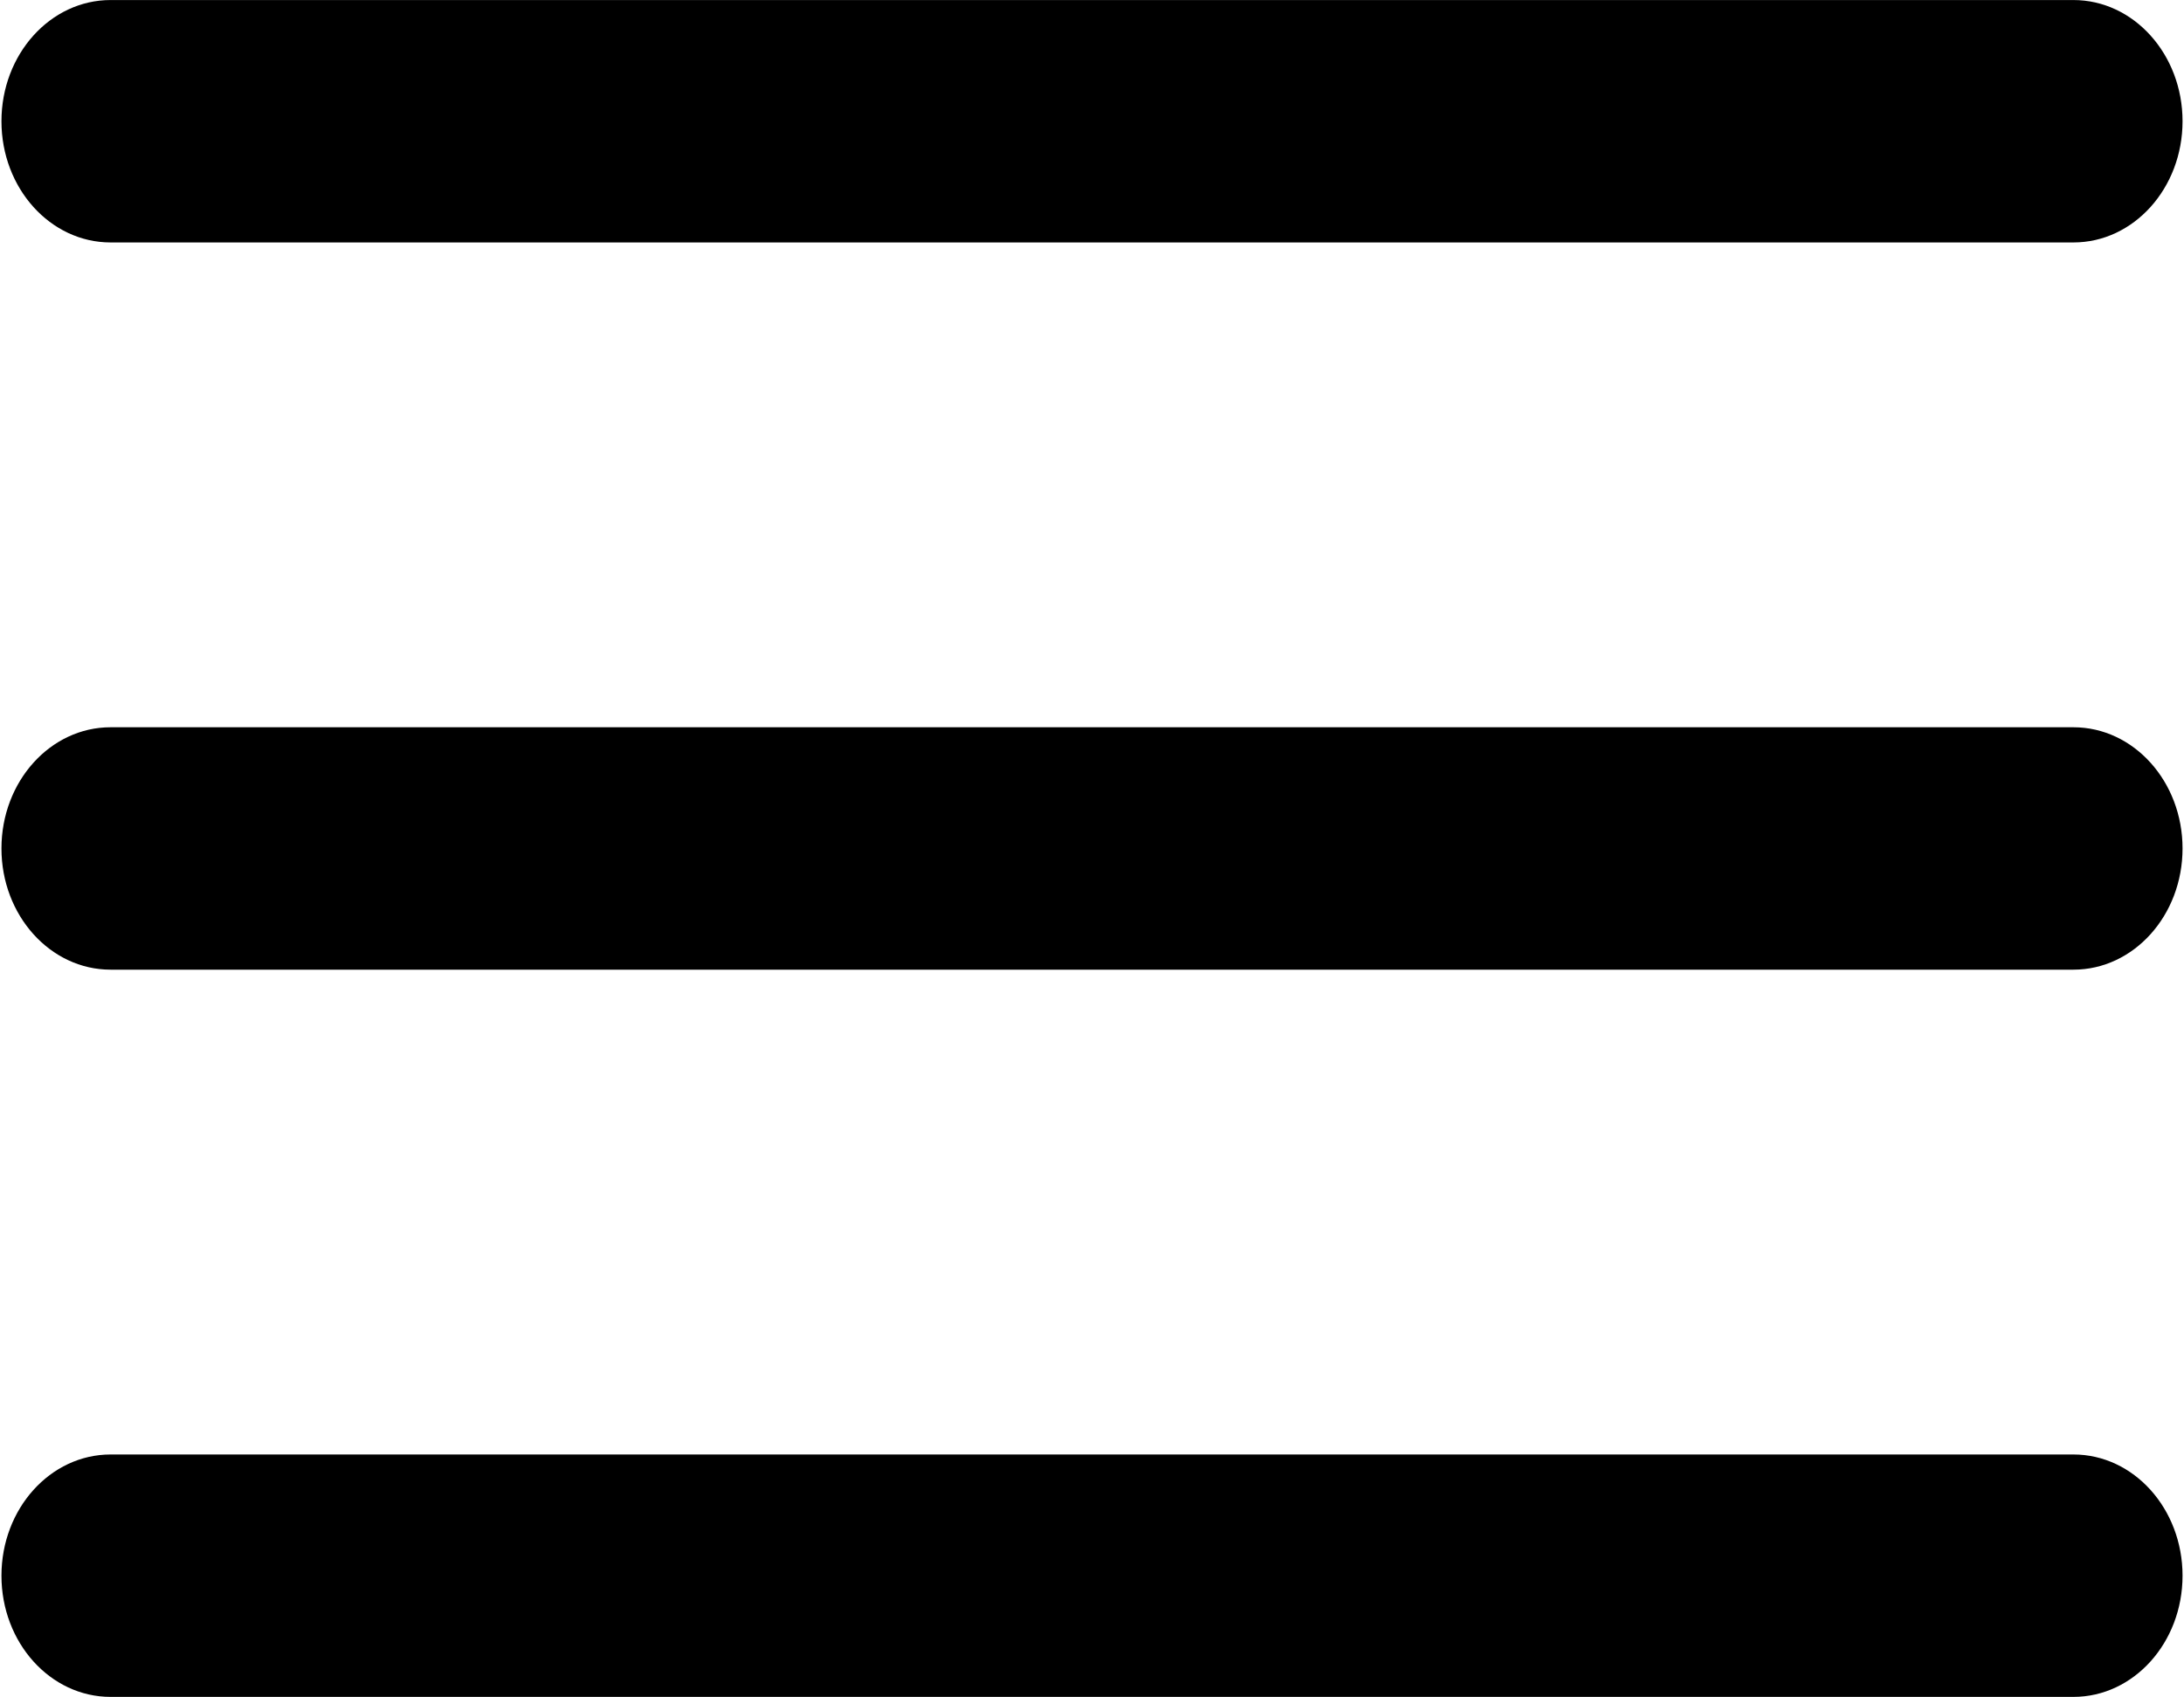
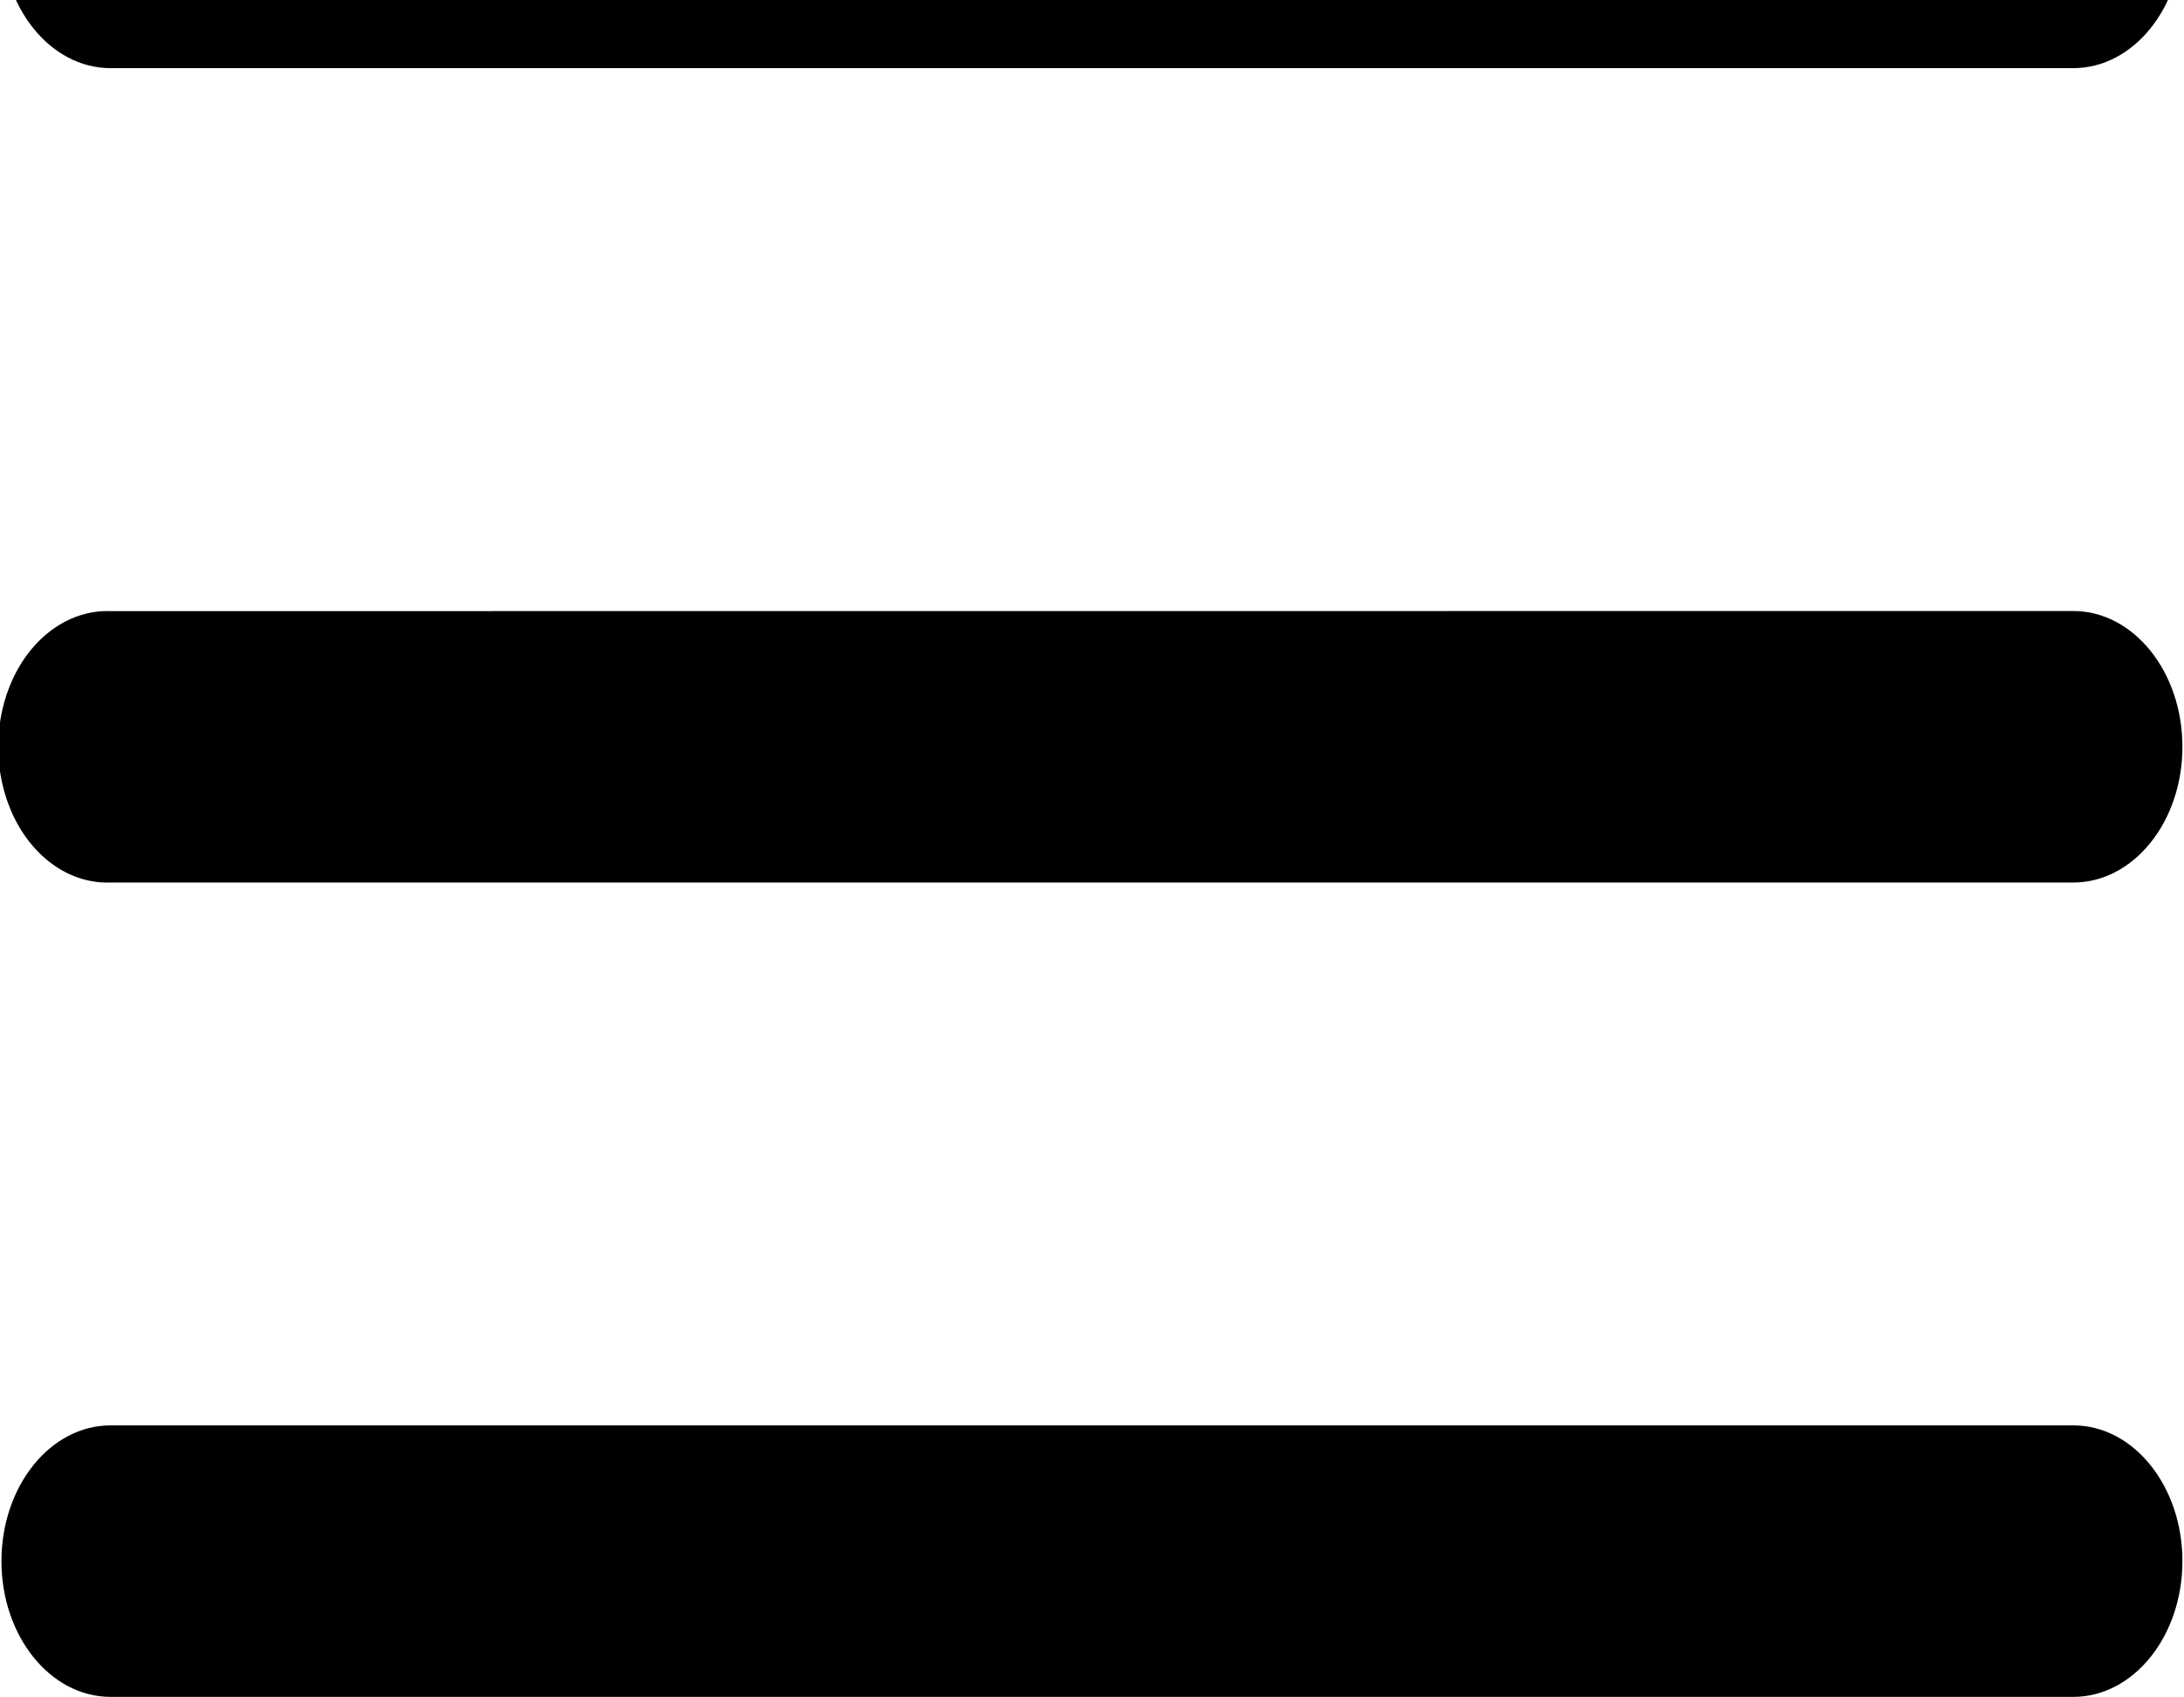
- <svg xmlns="http://www.w3.org/2000/svg" viewBox="0 0 18.015 14" width="19.516" height="15.167" version="1.1" id="svg3725">
-   <defs id="defs3729" />
-   <path style="font-weight:400;line-height:normal;font-family:sans-serif;text-indent:0;text-align:start;text-decoration:none;text-decoration-line:none;text-decoration-style:solid;text-decoration-color:#000000;text-transform:none;white-space:normal;overflow:visible;isolation:auto;mix-blend-mode:normal;stroke-width:0.948" d="m 0.912,1e-4 a 0.9,1 0 1 0 0,2 H 17.103 a 0.9,1 0 1 0 0,-2 z m 0,6 a 0.9,1 0 1 0 0,2 H 17.103 a 0.9,1 0 1 0 0,-2 z m 0,6 a 0.9,1 0 1 0 0,2 H 17.103 a 0.9,1 0 1 0 0,-2 z" font-weight="400" overflow="visible" id="path3723" />
+ <svg xmlns="http://www.w3.org/2000/svg" viewBox="0 0 18.015 14" width="19.516" height="15.167">
+   <path style="line-height:normal;text-indent:0;text-align:start;text-decoration-line:none;text-decoration-style:solid;text-decoration-color:#000;text-transform:none;white-space:normal;isolation:auto;mix-blend-mode:normal" d="M.912-1.678a.9 1.12 0 1 0 0 2.24h16.19a.9 1.12 0 1 0 0-2.24zm0 6.72a.9 1.12 0 1 0 0 2.239h16.19a.9 1.12 0 1 0 0-2.24zm0 6.718a.9 1.12 0 1 0 0 2.24h16.19a.9 1.12 0 1 0 0-2.24z" font-weight="400" overflow="visible" font-family="sans-serif" />
</svg>
